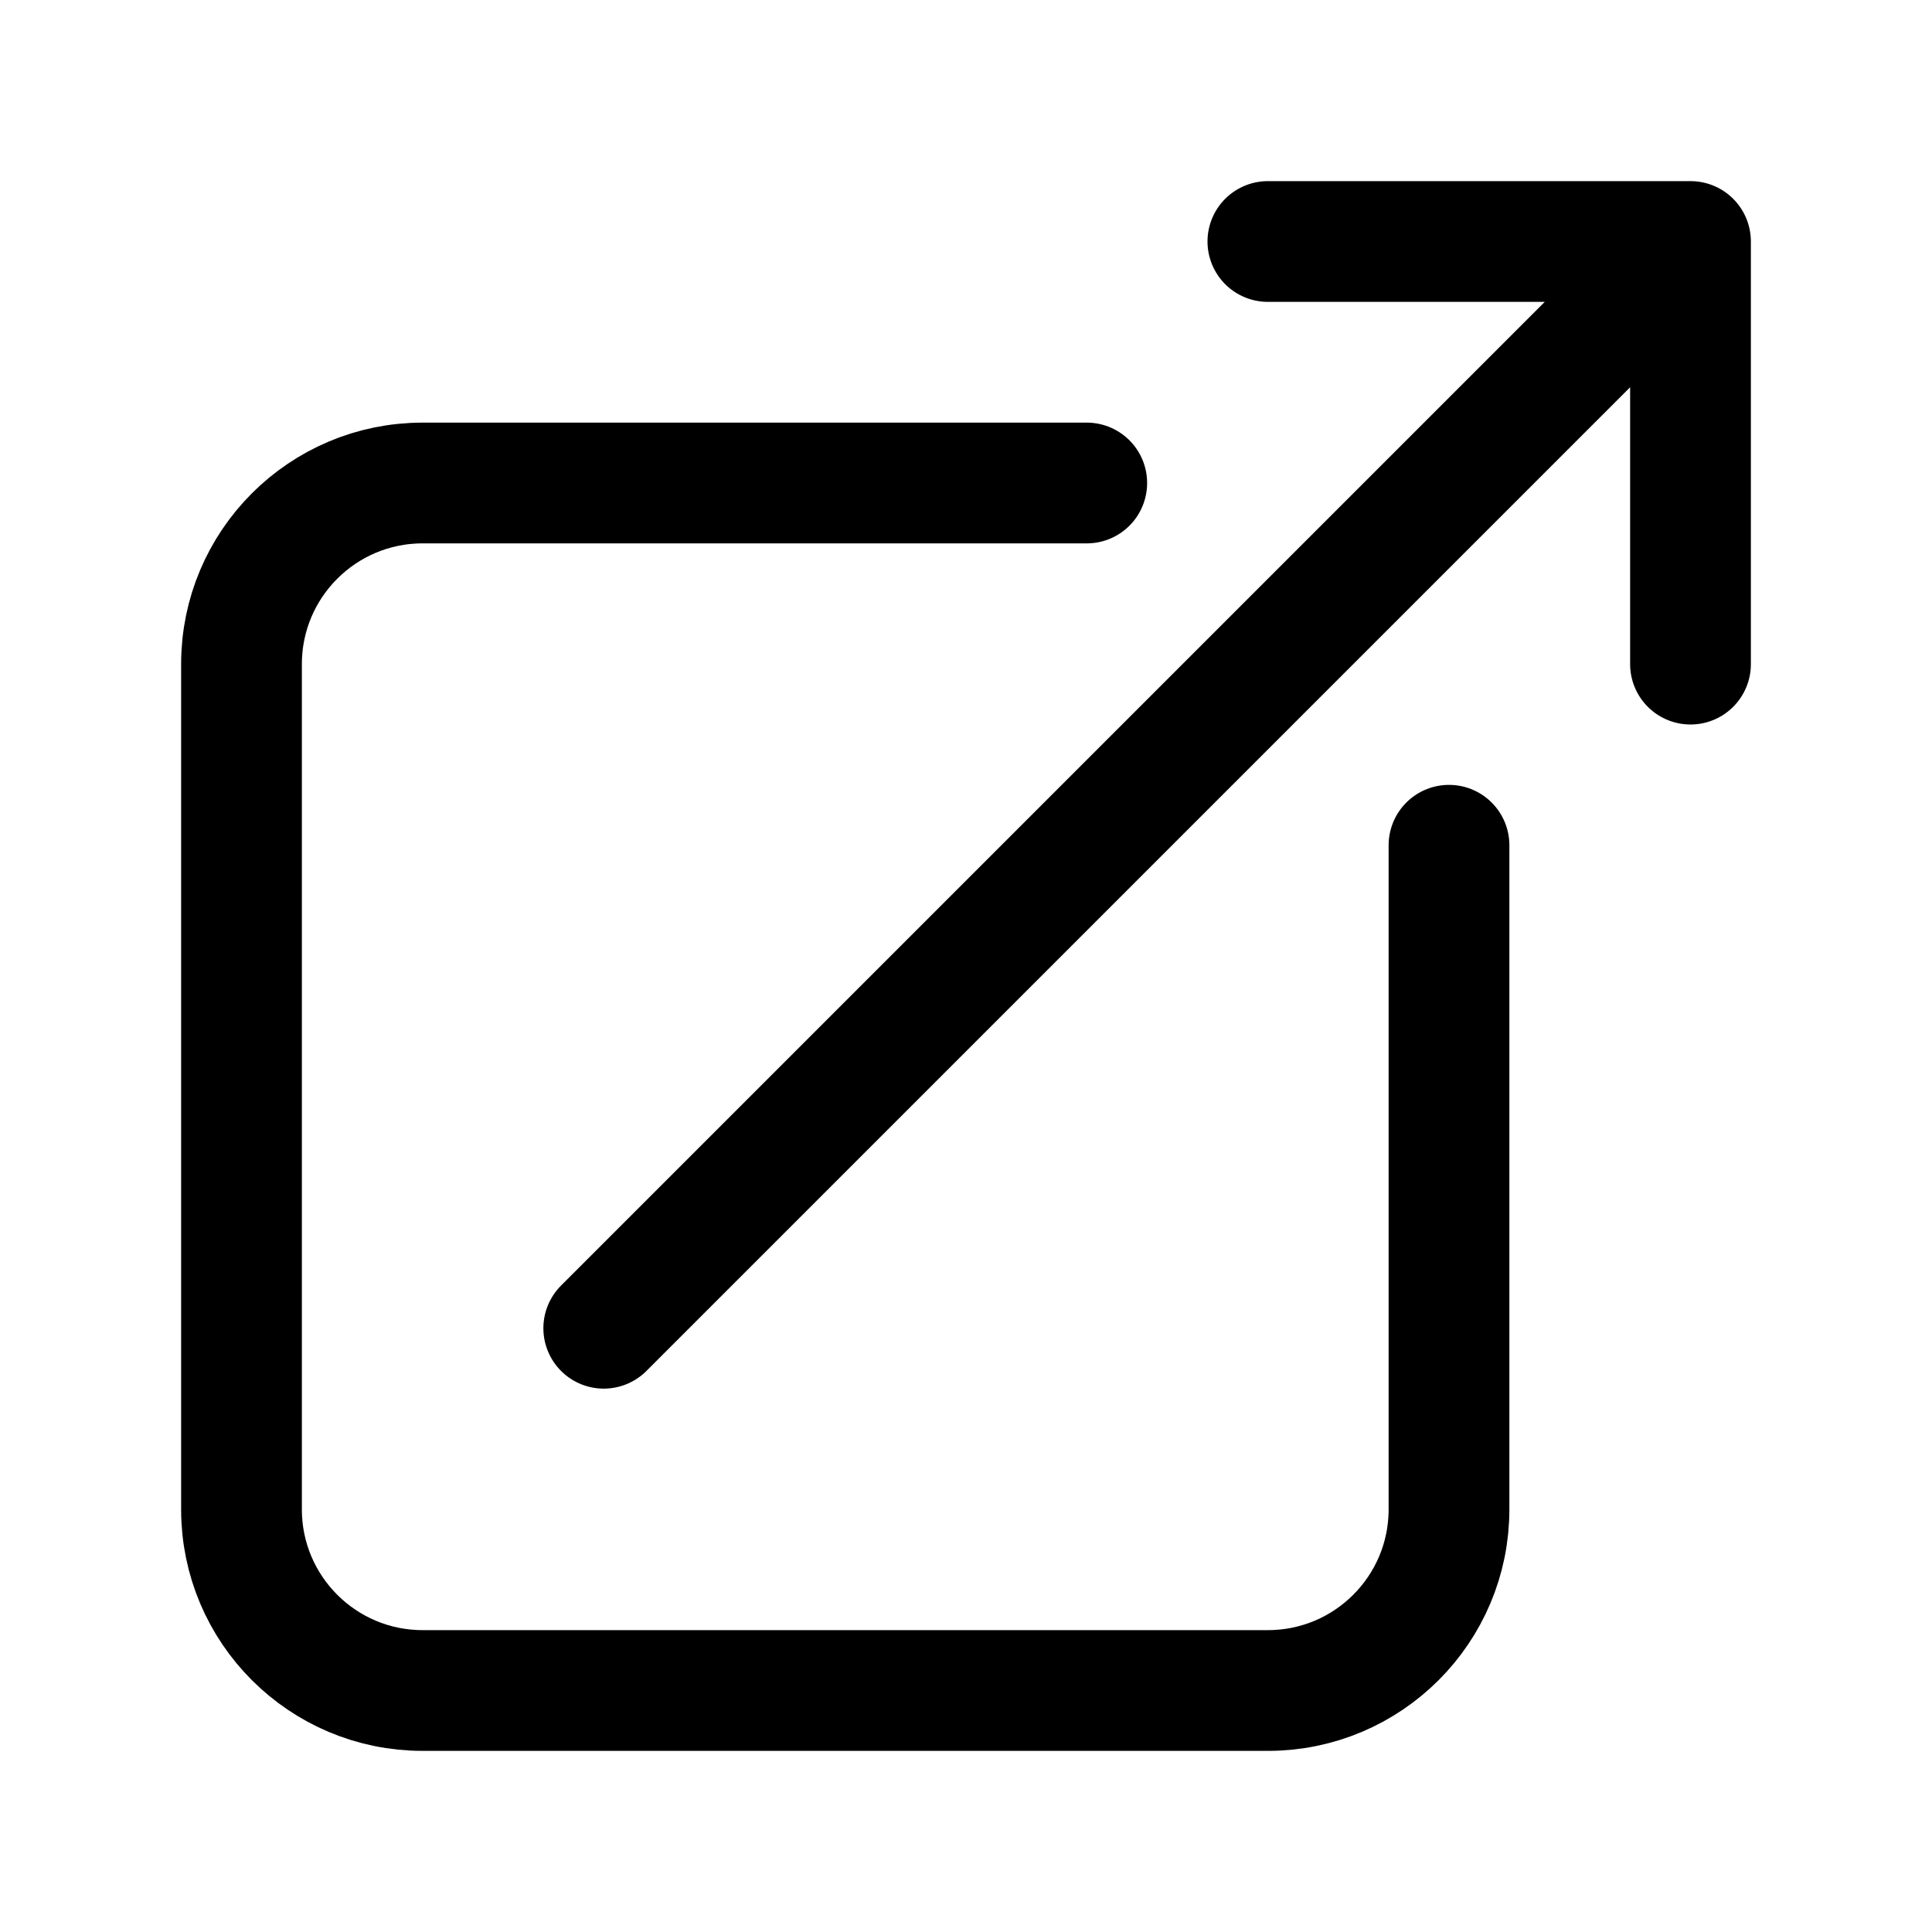
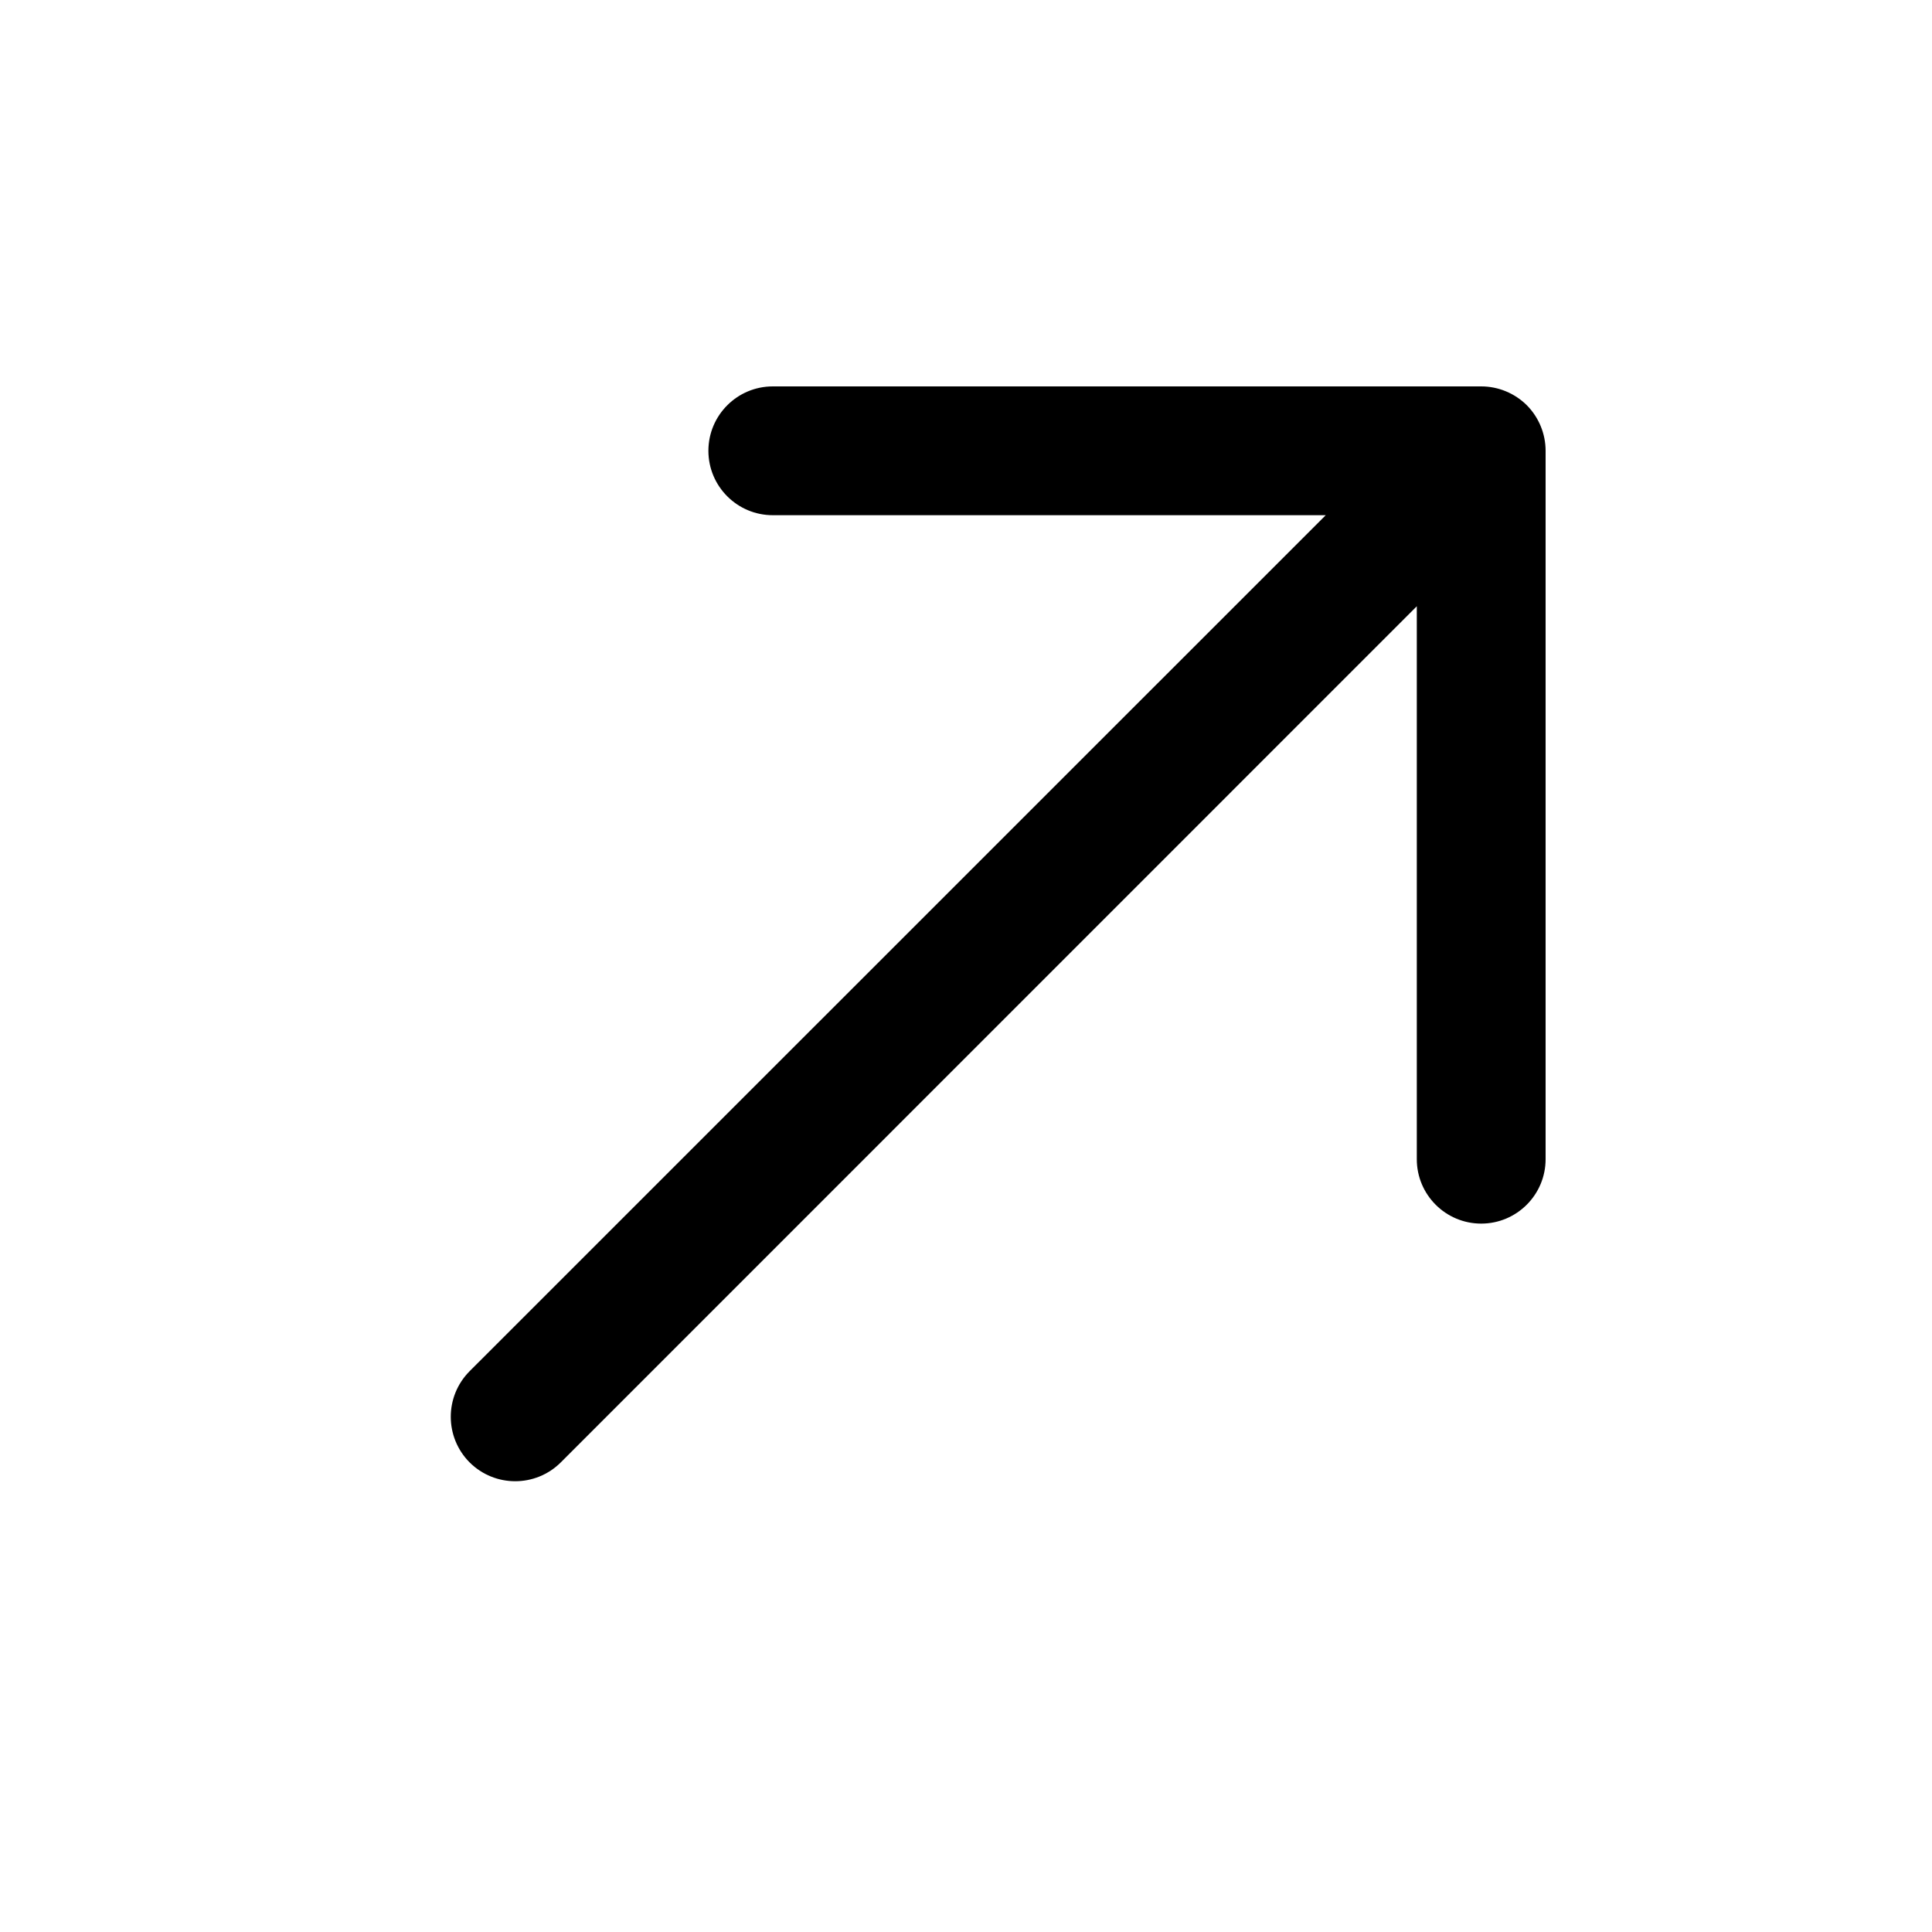
- <svg xmlns="http://www.w3.org/2000/svg" fill="none" viewBox="0 0 24 24" stroke-width="1.5" stroke="currentColor">
-   <path stroke-linecap="round" stroke-linejoin="round" d="M13.5 6H5.25A2.25 2.25 0 003 8.25v10.5A2.25 2.25 0 005.25 21h10.5A2.25 2.25 0 0018 18.75V10.5m-10.5 6L21 3m0 0h-5.25M21 3v5.25" />
+ <svg xmlns="http://www.w3.org/2000/svg" viewBox="0 0 15 15" fill="none">
+   <path d="M3.646 11.354C3.451 11.158 3.451 10.842 3.646 10.646L10.293 4L6 4C5.724 4 5.5 3.776 5.5 3.5C5.5 3.224 5.724 3 6 3L11.5 3C11.633 3 11.76 3.053 11.854 3.146C11.947 3.24 12 3.367 12 3.5L12 9C12 9.276 11.776 9.5 11.5 9.5C11.224 9.5 11 9.276 11 9V4.707L4.354 11.354C4.158 11.549 3.842 11.549 3.646 11.354Z" fill="currentColor" fill-rule="evenodd" clip-rule="evenodd" />
</svg>
